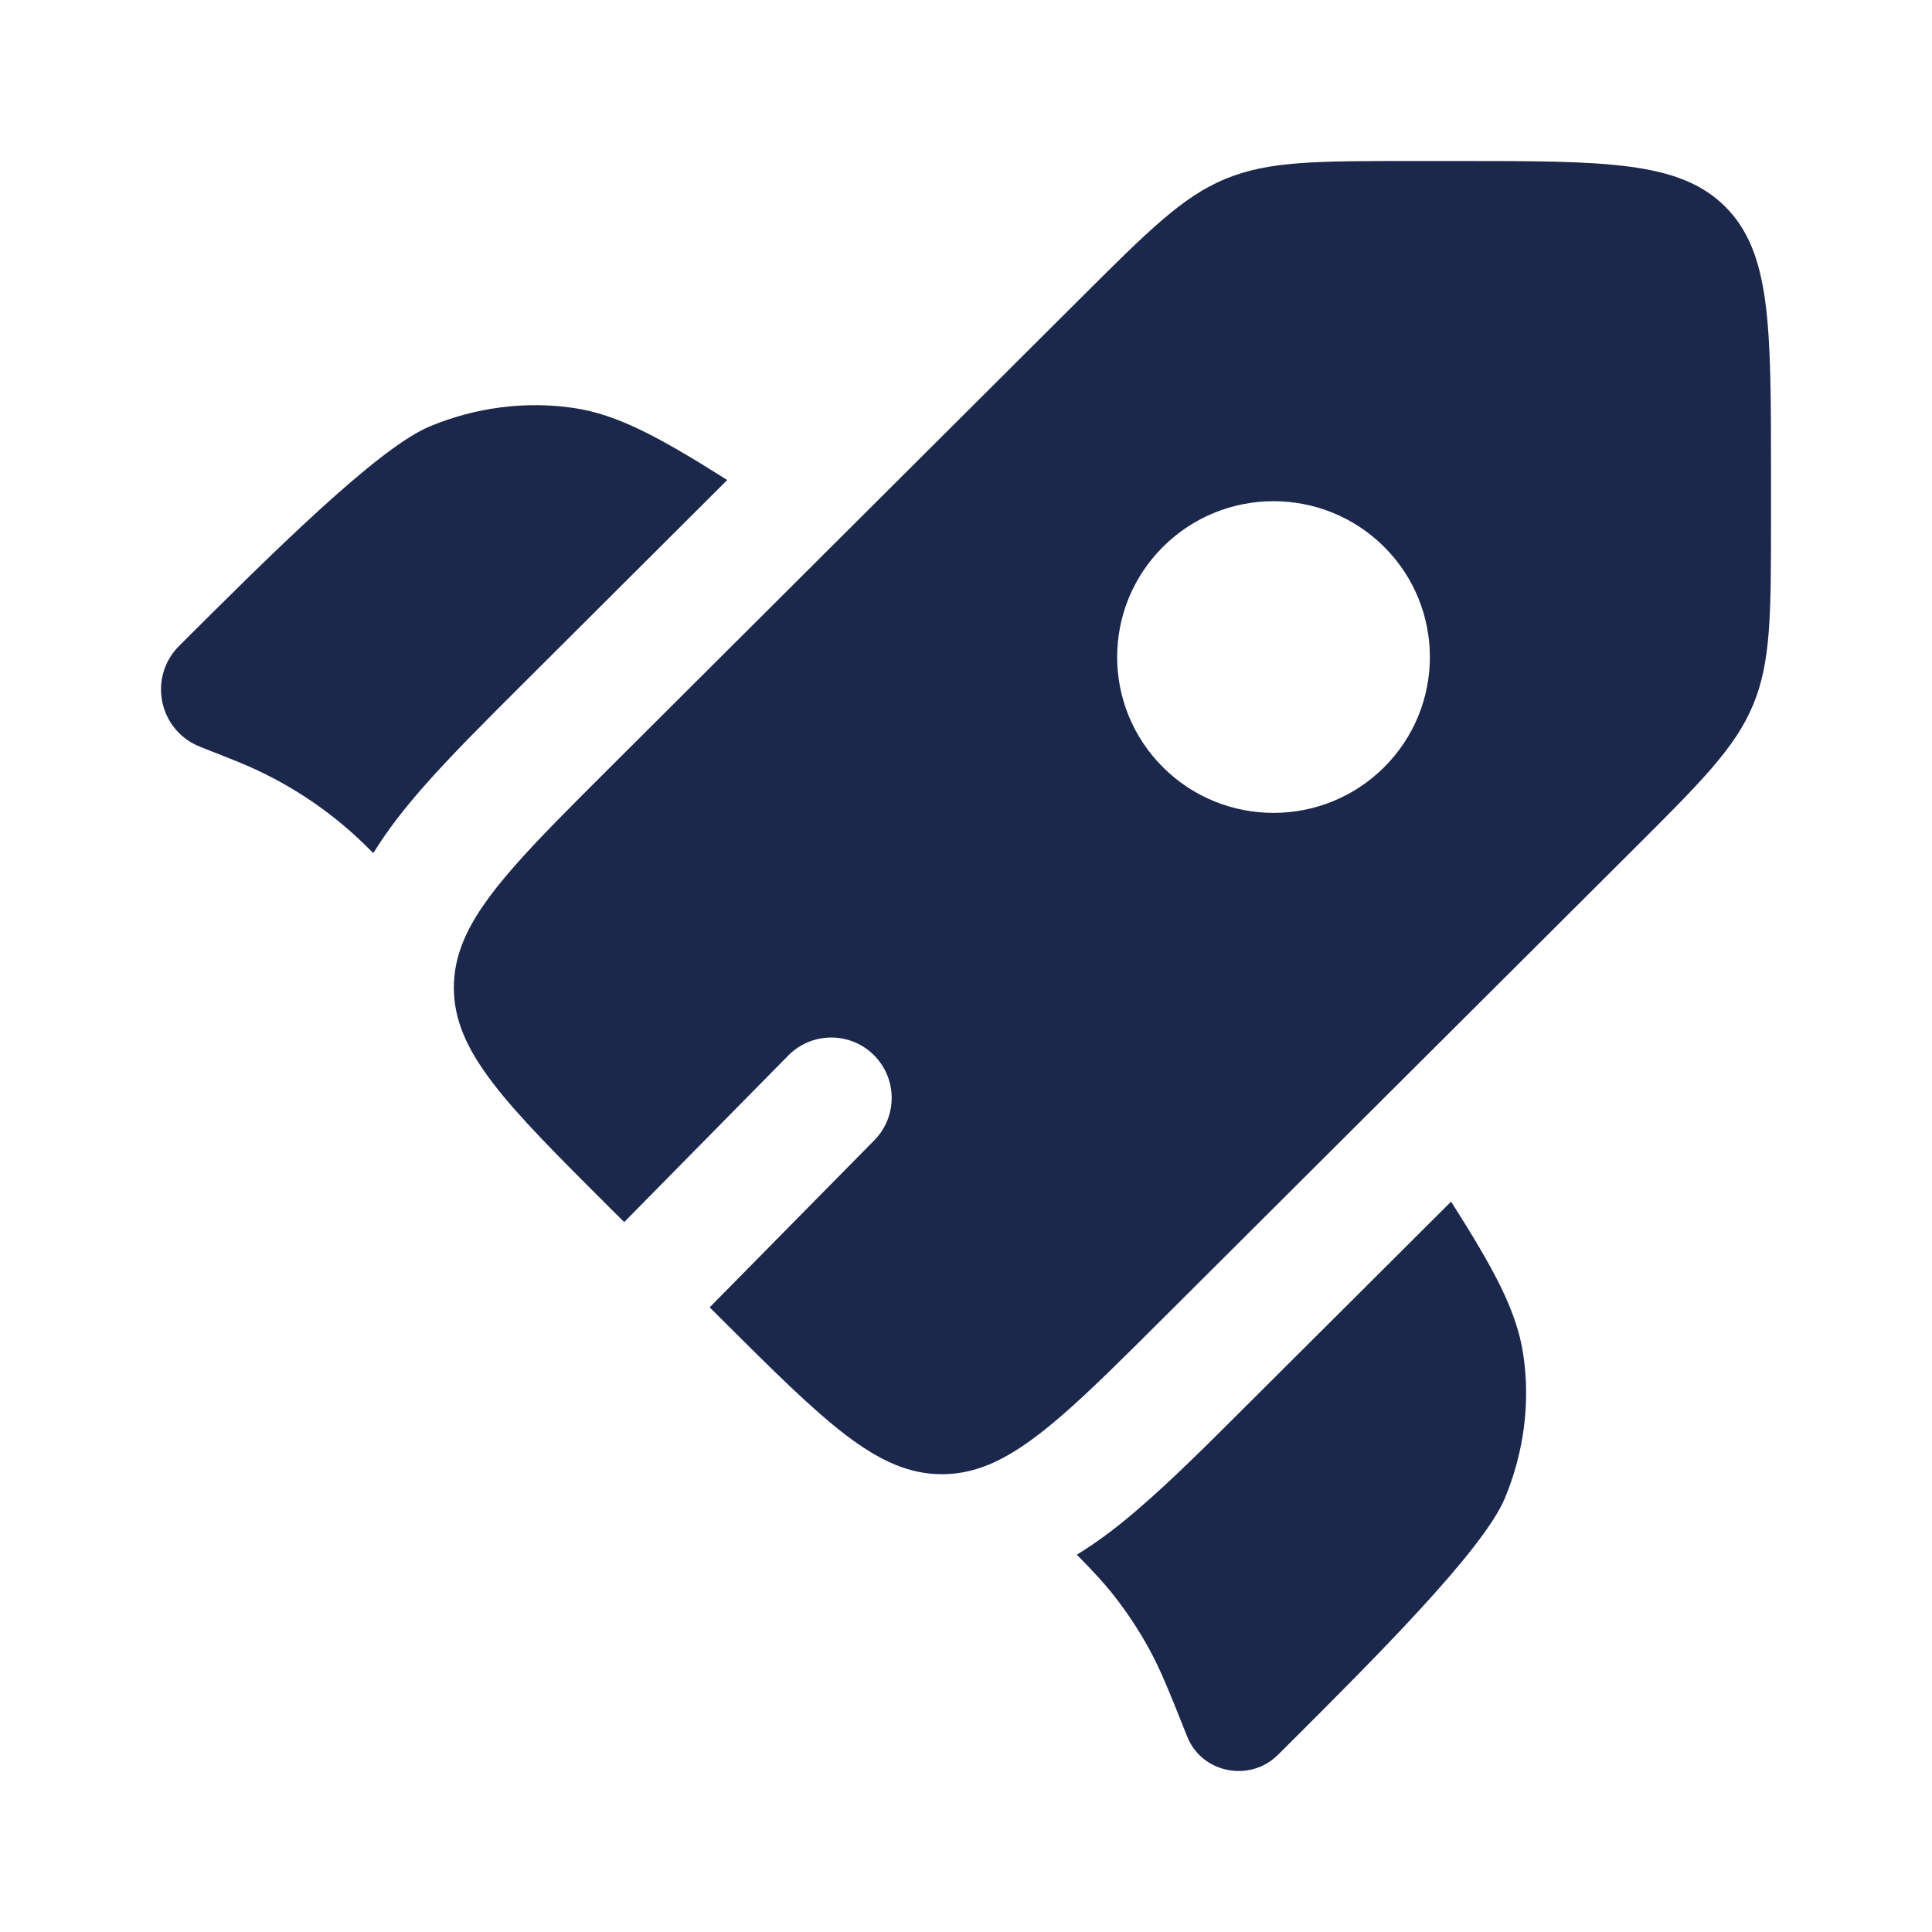
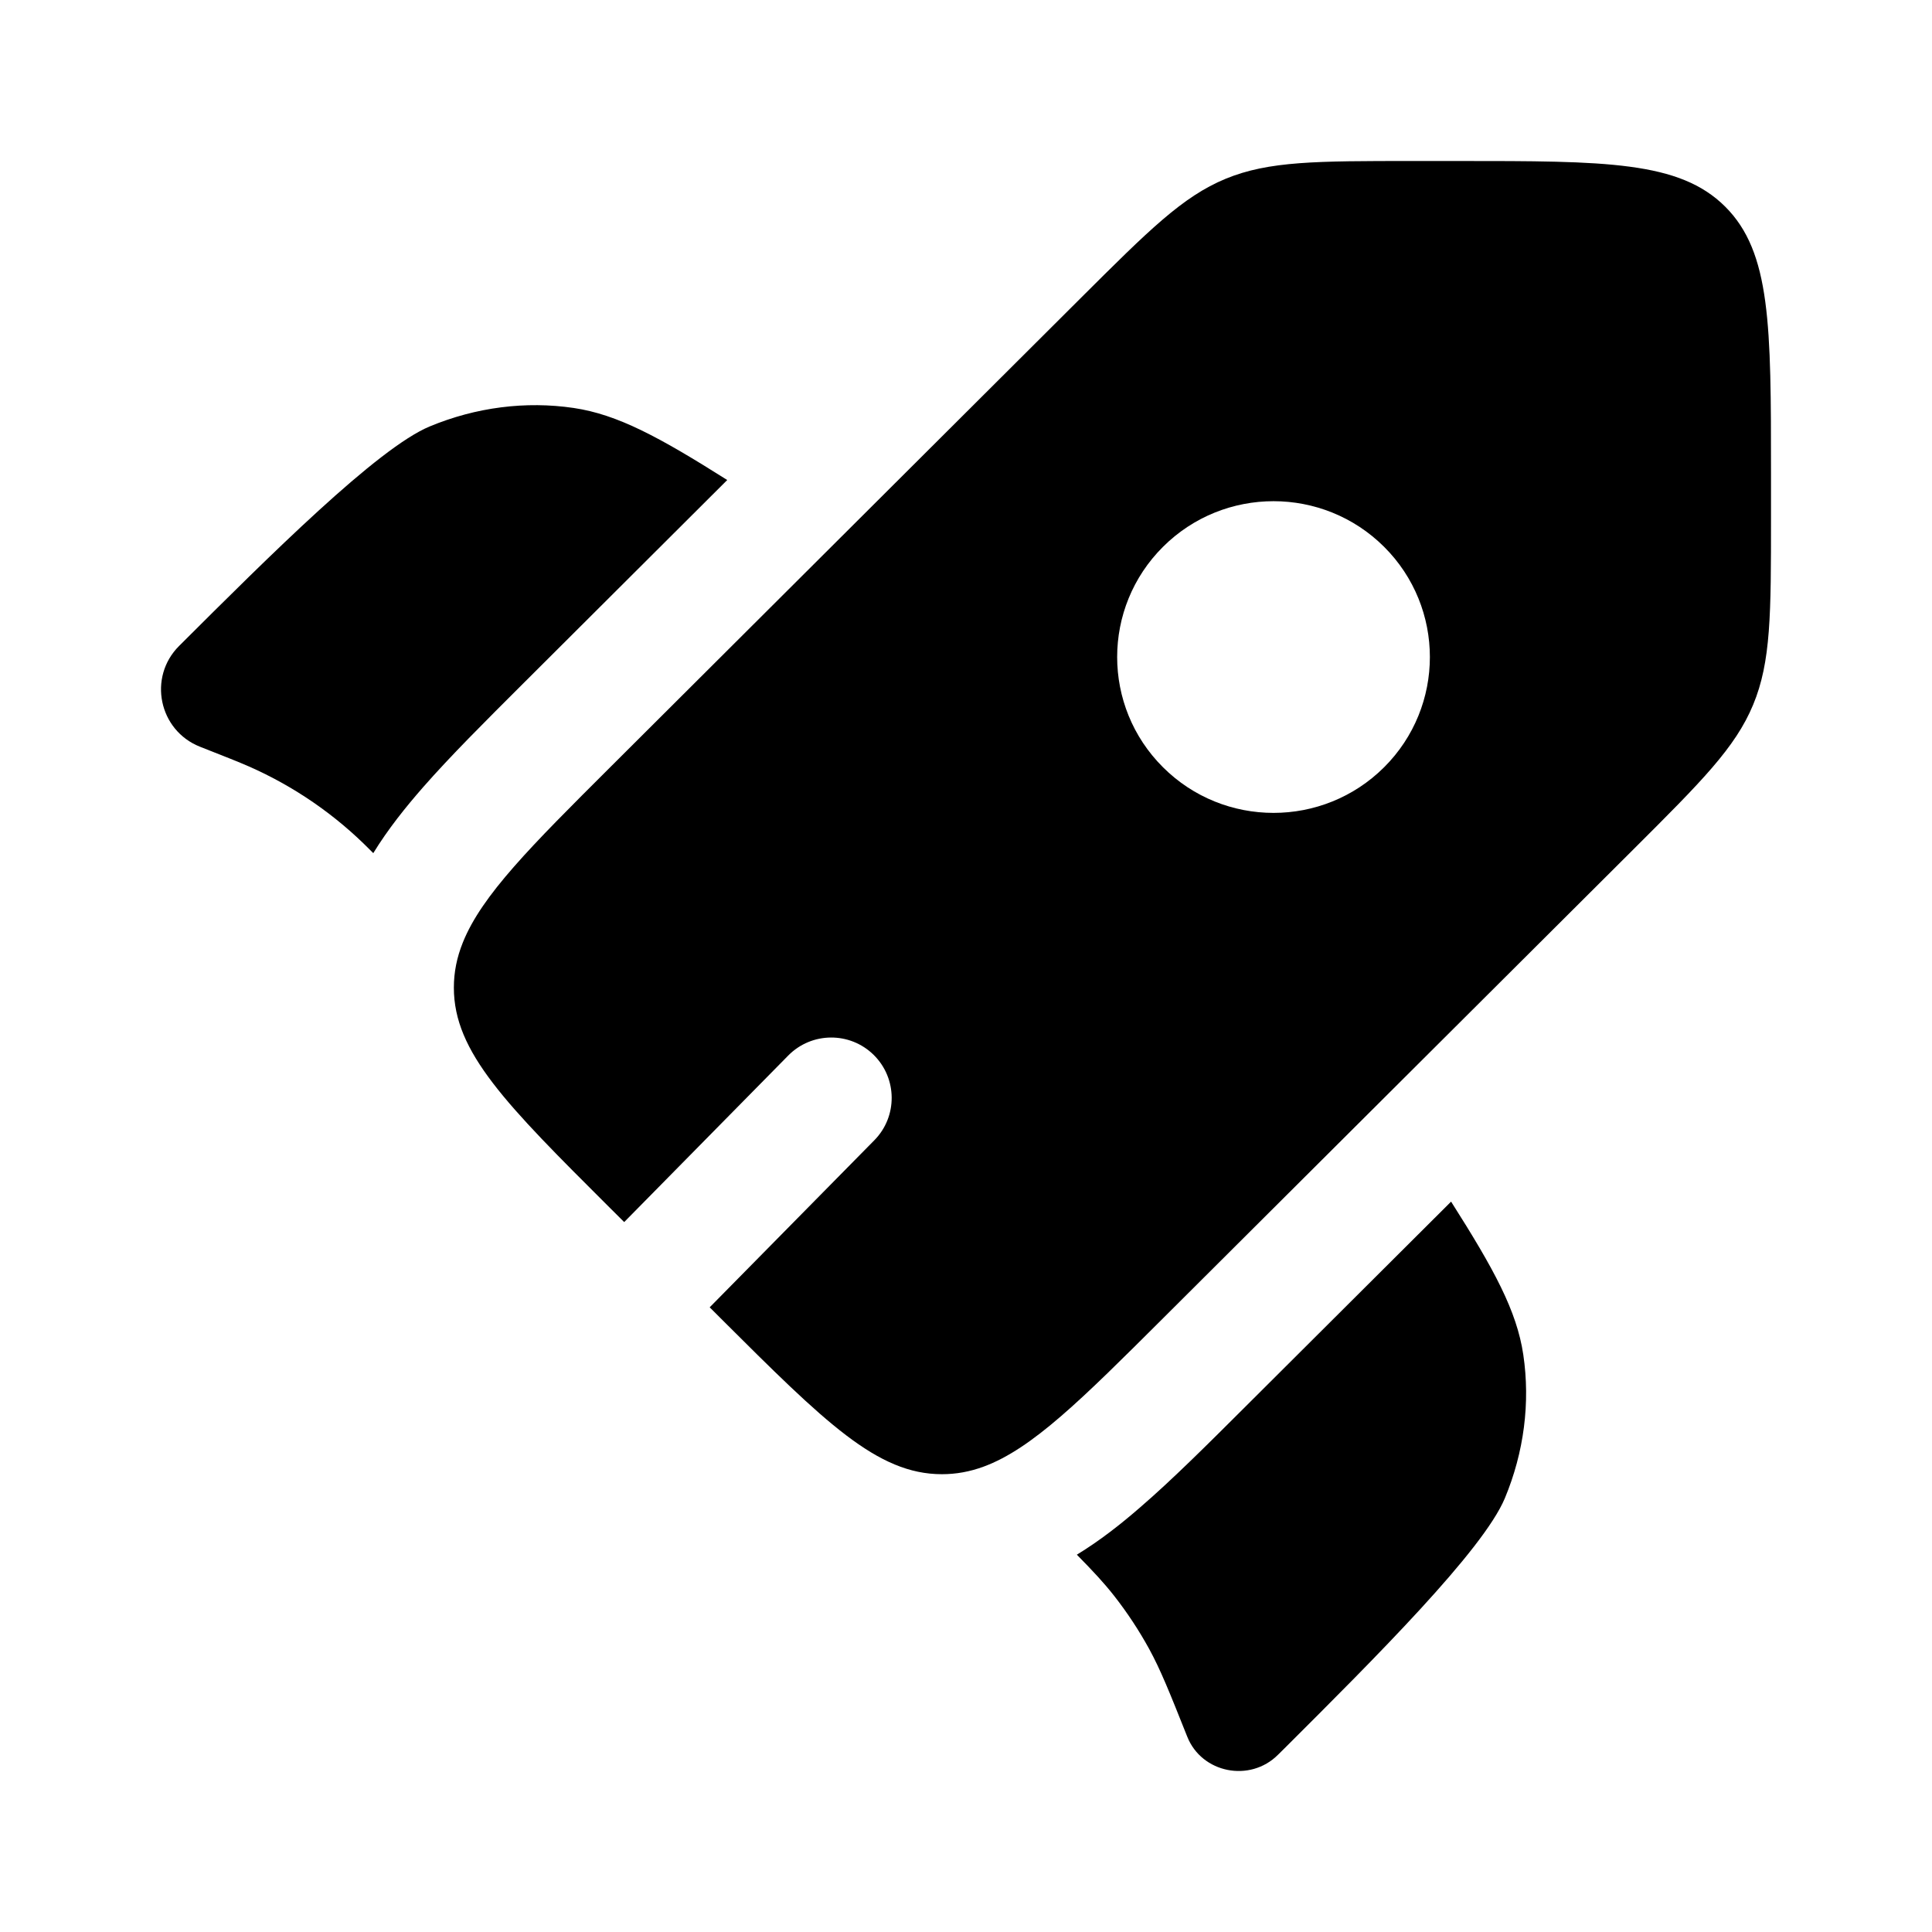
- <svg xmlns="http://www.w3.org/2000/svg" width="800px" height="800px" viewBox="0 0 24 24" fill="none">
-   <path d="M9.034 5.963L6.491 8.499C6.024 8.965 5.595 9.392 5.256 9.779C5.039 10.027 4.821 10.298 4.637 10.598L4.613 10.574C4.566 10.527 4.542 10.503 4.518 10.48C4.076 10.052 3.556 9.711 2.986 9.476C2.956 9.463 2.925 9.451 2.863 9.426L2.484 9.276C1.972 9.073 1.835 8.413 2.225 8.024C3.345 6.907 4.69 5.566 5.339 5.297C5.912 5.059 6.53 4.98 7.127 5.068C7.673 5.149 8.19 5.43 9.034 5.963Z" fill="#1C274C" />
-   <path d="M13.377 19.313C13.582 19.521 13.718 19.668 13.841 19.825C14.003 20.032 14.148 20.252 14.275 20.483C14.417 20.743 14.528 21.02 14.749 21.575C14.929 22.026 15.527 22.146 15.875 21.799L15.959 21.716C17.079 20.599 18.424 19.258 18.694 18.611C18.932 18.04 19.011 17.424 18.923 16.829C18.842 16.284 18.561 15.769 18.026 14.927L15.474 17.471C14.996 17.948 14.558 18.385 14.161 18.727C13.924 18.933 13.664 19.138 13.377 19.313Z" fill="#1C274C" />
-   <path fill-rule="evenodd" clip-rule="evenodd" d="M14.447 16.377L20.294 10.548C21.136 9.708 21.557 9.288 21.778 8.755C22 8.221 22 7.627 22 6.44V5.873C22 4.047 22 3.134 21.431 2.567C20.862 2 19.947 2 18.116 2H17.547C16.356 2 15.761 2 15.225 2.221C14.69 2.442 14.269 2.862 13.427 3.701L7.58 9.531C6.596 10.512 5.986 11.12 5.75 11.707C5.675 11.893 5.638 12.077 5.638 12.269C5.638 13.071 6.285 13.717 7.58 15.008L7.754 15.181L9.792 13.112C10.083 12.817 10.558 12.814 10.853 13.104C11.148 13.395 11.152 13.87 10.861 14.165L8.816 16.24L8.953 16.377C10.248 17.668 10.896 18.313 11.7 18.313C11.878 18.313 12.048 18.282 12.219 18.219C12.822 17.997 13.438 17.383 14.447 16.377ZM17.194 9.531C16.435 10.287 15.205 10.287 14.447 9.531C13.688 8.775 13.688 7.549 14.447 6.793C15.205 6.037 16.435 6.037 17.194 6.793C17.952 7.549 17.952 8.775 17.194 9.531Z" fill="#1C274C" />
+ <svg xmlns="http://www.w3.org/2000/svg" width="800px" height="800px" viewBox="0 0 24 24" fill="currentColor">
+   <path d="M9.034 5.963L6.491 8.499C6.024 8.965 5.595 9.392 5.256 9.779C5.039 10.027 4.821 10.298 4.637 10.598L4.613 10.574C4.566 10.527 4.542 10.503 4.518 10.48C4.076 10.052 3.556 9.711 2.986 9.476C2.956 9.463 2.925 9.451 2.863 9.426L2.484 9.276C1.972 9.073 1.835 8.413 2.225 8.024C3.345 6.907 4.69 5.566 5.339 5.297C5.912 5.059 6.53 4.98 7.127 5.068C7.673 5.149 8.19 5.43 9.034 5.963Z" fill="currentColor" />
+   <path d="M13.377 19.313C13.582 19.521 13.718 19.668 13.841 19.825C14.003 20.032 14.148 20.252 14.275 20.483C14.417 20.743 14.528 21.02 14.749 21.575C14.929 22.026 15.527 22.146 15.875 21.799L15.959 21.716C17.079 20.599 18.424 19.258 18.694 18.611C18.932 18.04 19.011 17.424 18.923 16.829C18.842 16.284 18.561 15.769 18.026 14.927L15.474 17.471C14.996 17.948 14.558 18.385 14.161 18.727C13.924 18.933 13.664 19.138 13.377 19.313Z" fill="currentColor" />
+   <path fill-rule="evenodd" clip-rule="evenodd" d="M14.447 16.377L20.294 10.548C21.136 9.708 21.557 9.288 21.778 8.755C22 8.221 22 7.627 22 6.44V5.873C22 4.047 22 3.134 21.431 2.567C20.862 2 19.947 2 18.116 2H17.547C16.356 2 15.761 2 15.225 2.221C14.69 2.442 14.269 2.862 13.427 3.701L7.58 9.531C6.596 10.512 5.986 11.12 5.75 11.707C5.675 11.893 5.638 12.077 5.638 12.269C5.638 13.071 6.285 13.717 7.58 15.008L7.754 15.181L9.792 13.112C10.083 12.817 10.558 12.814 10.853 13.104C11.148 13.395 11.152 13.87 10.861 14.165L8.816 16.24L8.953 16.377C10.248 17.668 10.896 18.313 11.7 18.313C11.878 18.313 12.048 18.282 12.219 18.219C12.822 17.997 13.438 17.383 14.447 16.377ZM17.194 9.531C16.435 10.287 15.205 10.287 14.447 9.531C13.688 8.775 13.688 7.549 14.447 6.793C15.205 6.037 16.435 6.037 17.194 6.793C17.952 7.549 17.952 8.775 17.194 9.531Z" fill="currentColor" />
</svg>
